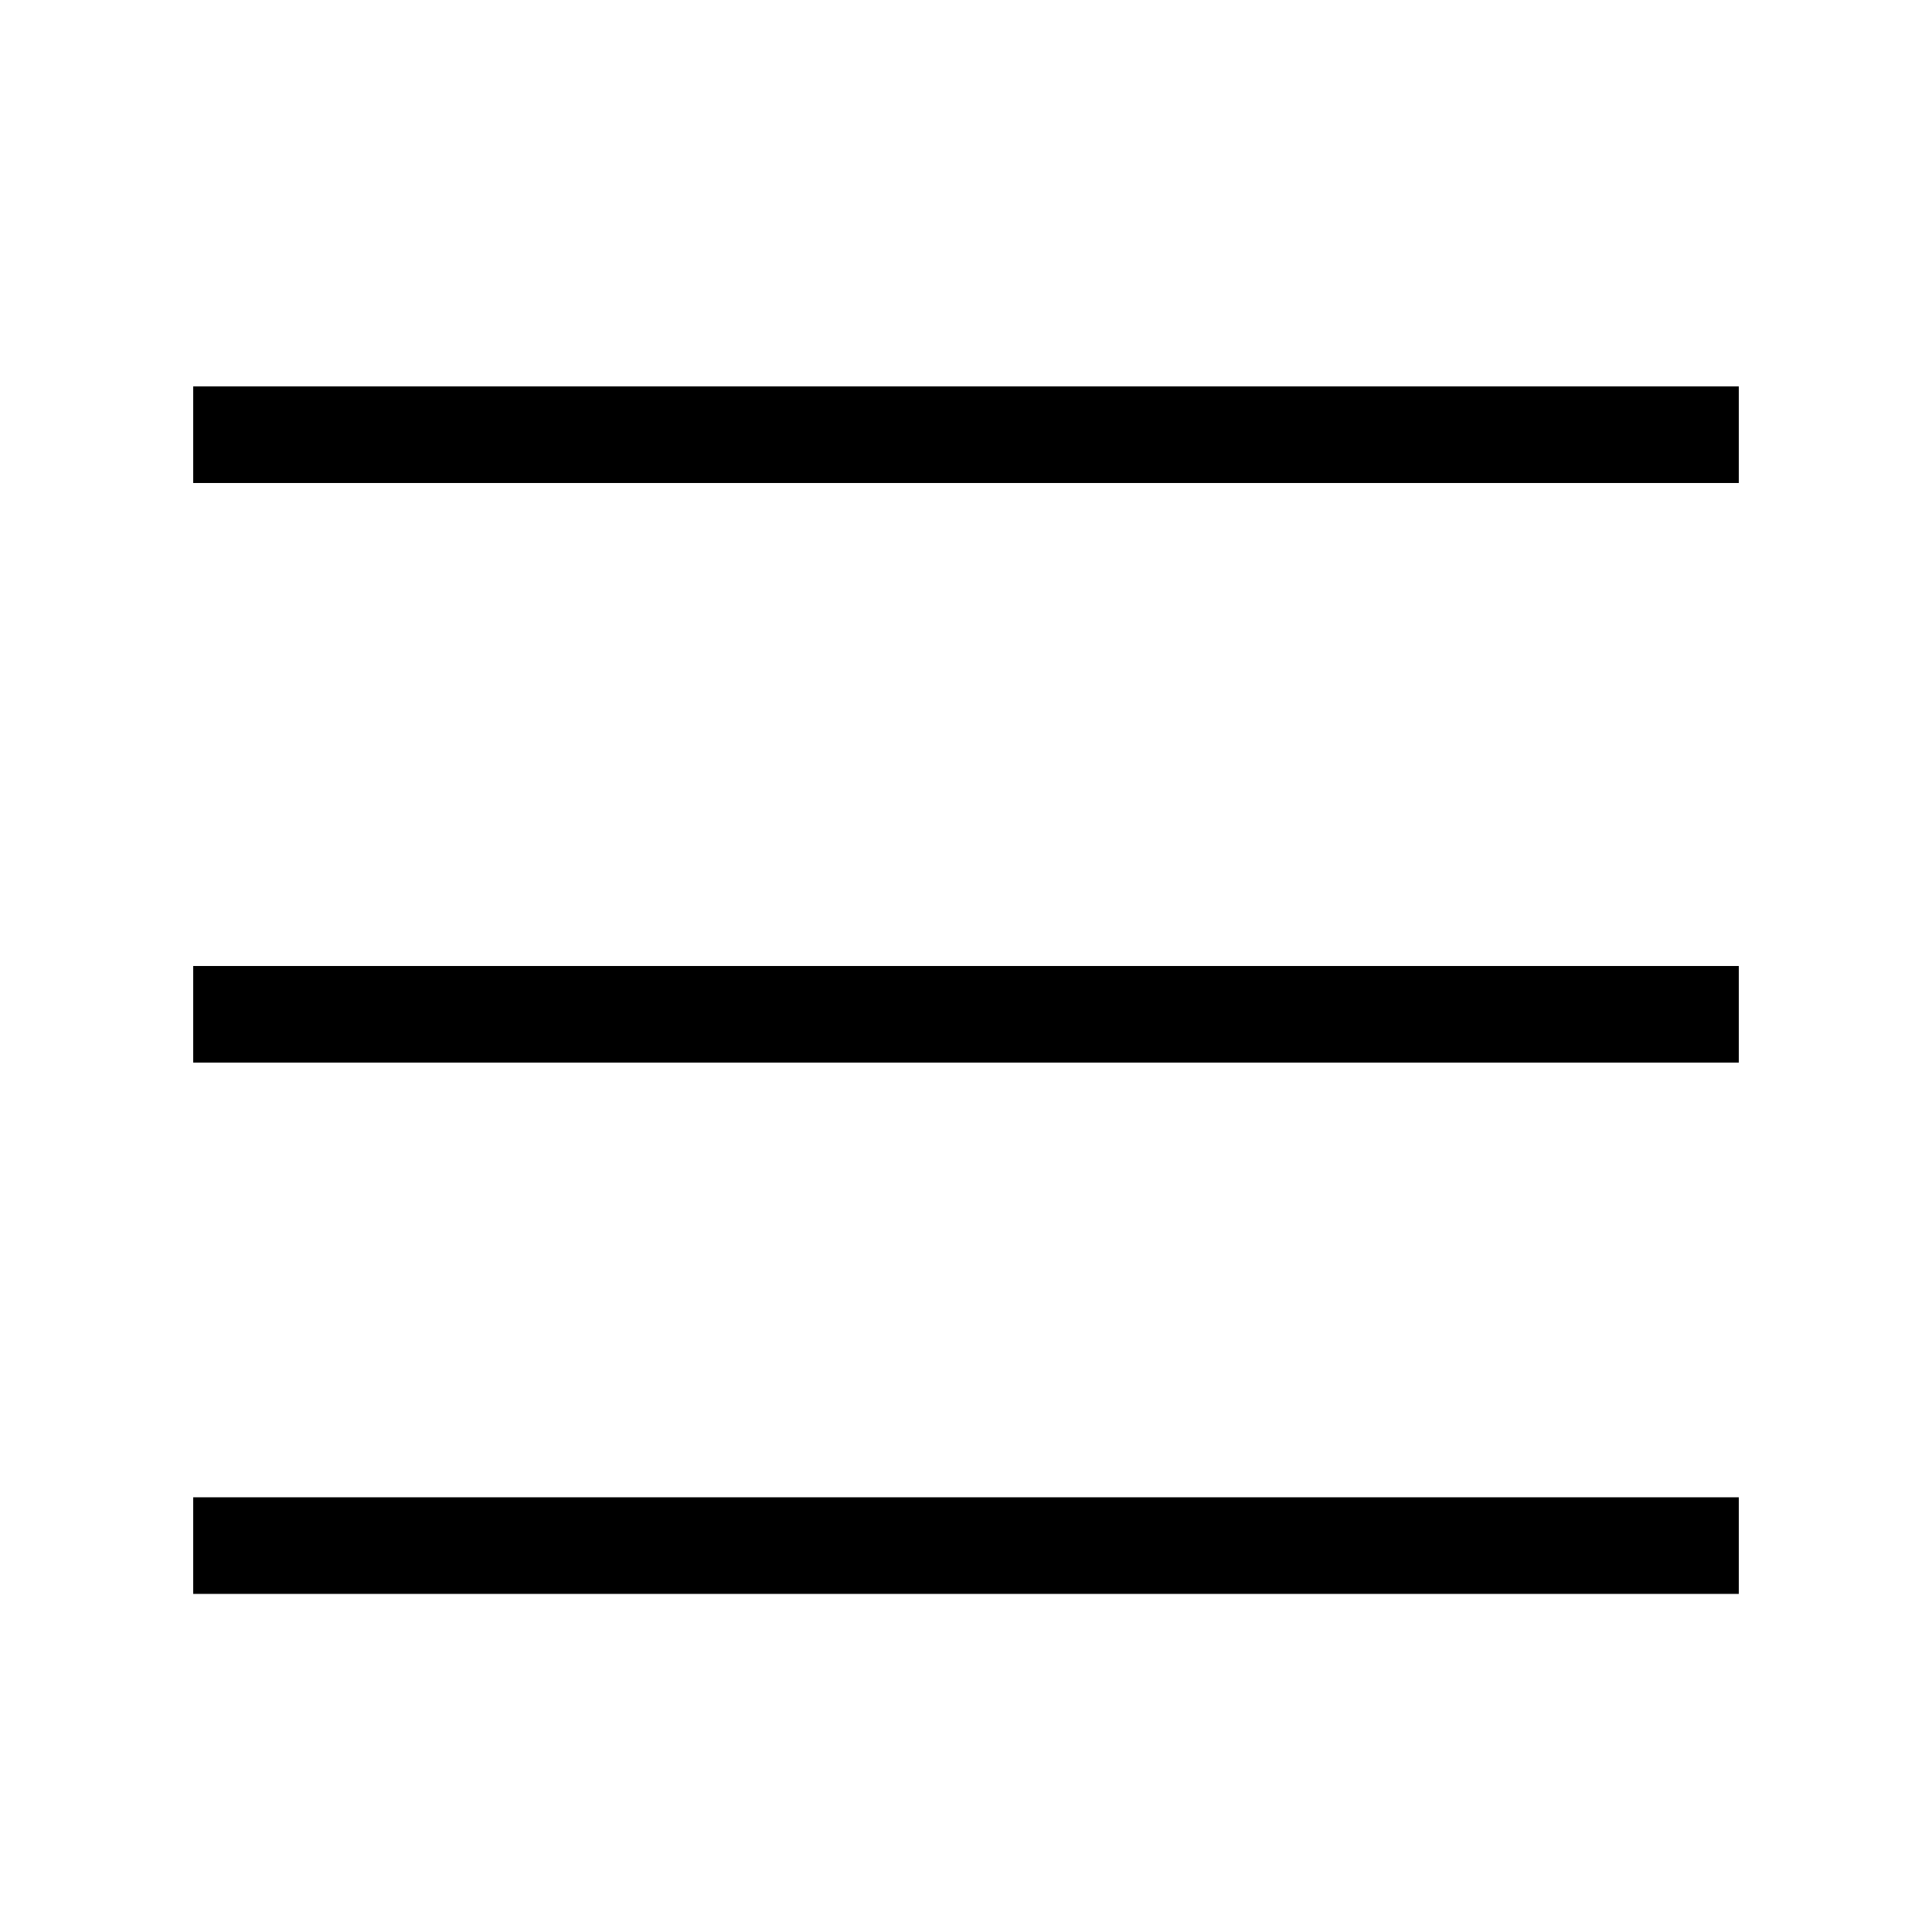
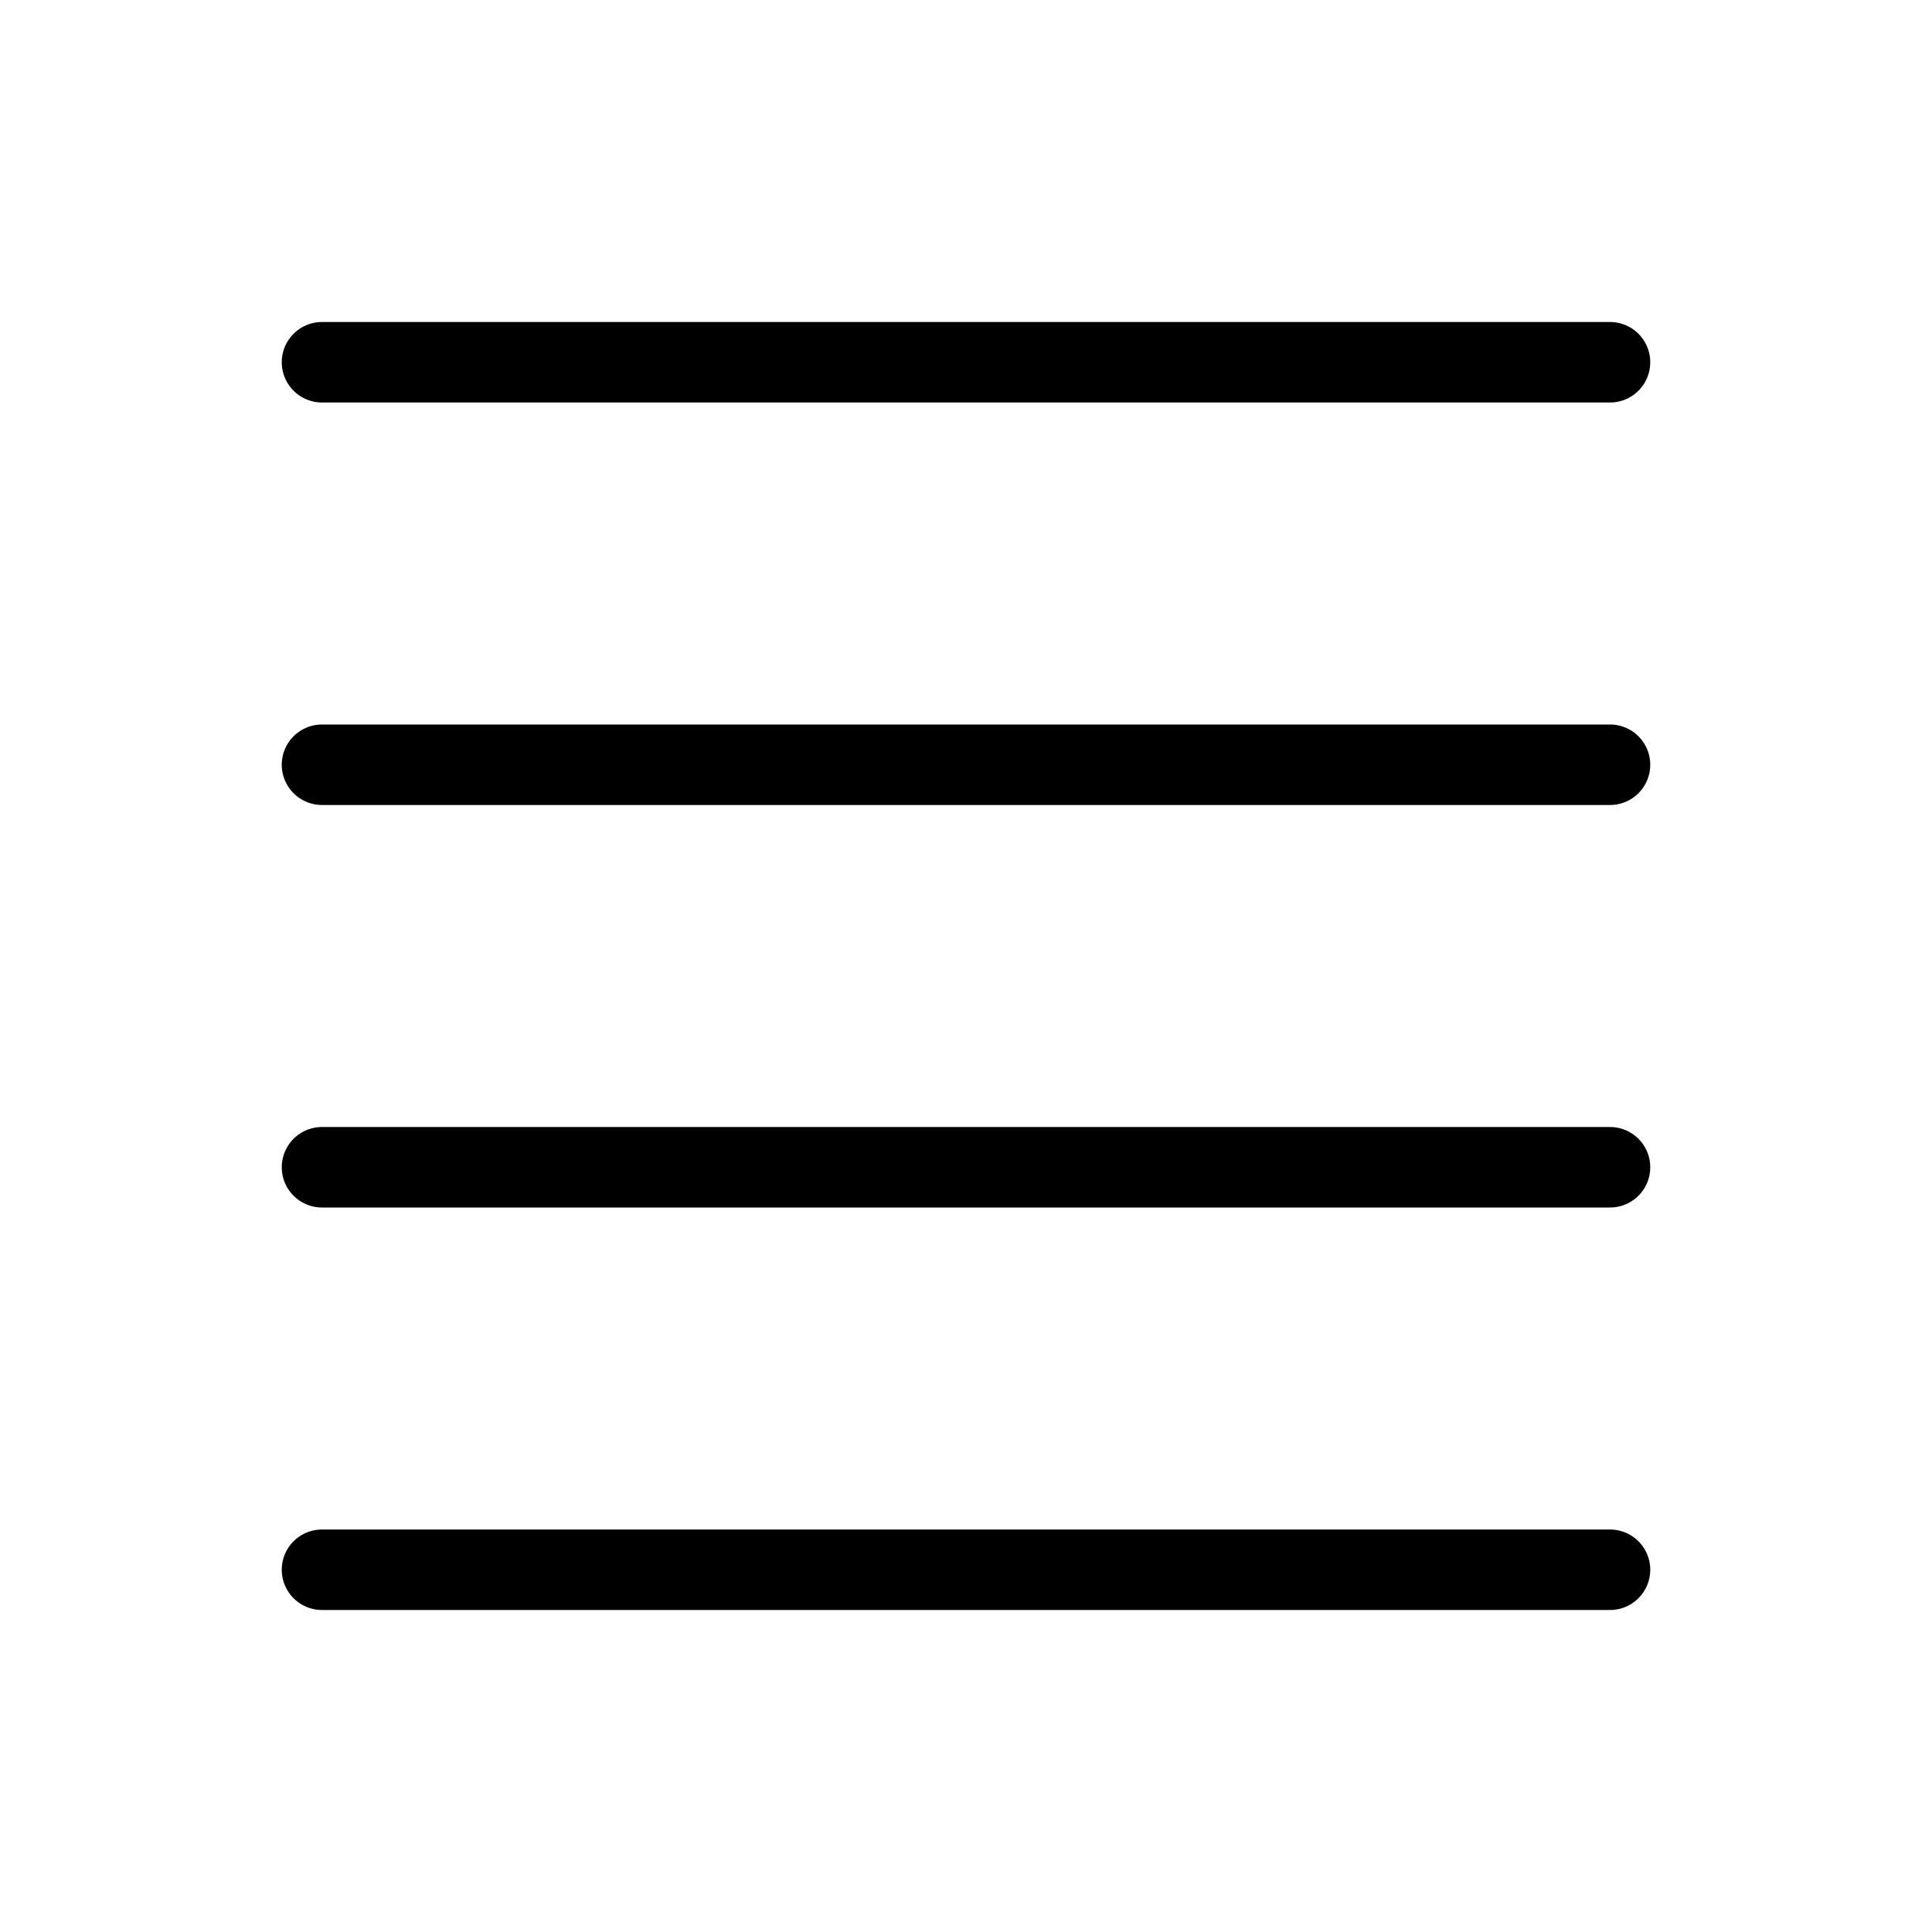
- <svg xmlns="http://www.w3.org/2000/svg" version="1.1" width="48" height="48" viewBox="4 2 40 40" enable-background="new 0 0 24.00 24.00" xml:space="preserve" id="svg4">
-   <defs id="defs8" />
-   <path style="fill:none;stroke:#000000;stroke-width:2;stroke-linecap:butt;stroke-linejoin:miter;stroke-opacity:1" d="M 8,11 H 40" id="path835" />
-   <path style="fill:none;stroke:#000000;stroke-width:2;stroke-linecap:butt;stroke-linejoin:miter;stroke-opacity:1" d="M 8,23 H 40" id="path837" />
-   <path style="fill:none;stroke:#000000;stroke-width:2;stroke-linecap:butt;stroke-linejoin:miter;stroke-opacity:1" d="M 8,34 H 40" id="path839" />
+ <svg xmlns="http://www.w3.org/2000/svg" width="24" height="24" viewBox="0 0 24 24">
+   <path fill="none" stroke="#000000" stroke-linecap="round" stroke-linejoin="round" stroke-width="1" d="M4 4.5h16m-16 10h16m-16-5h16m-16 10h16" />
</svg>
